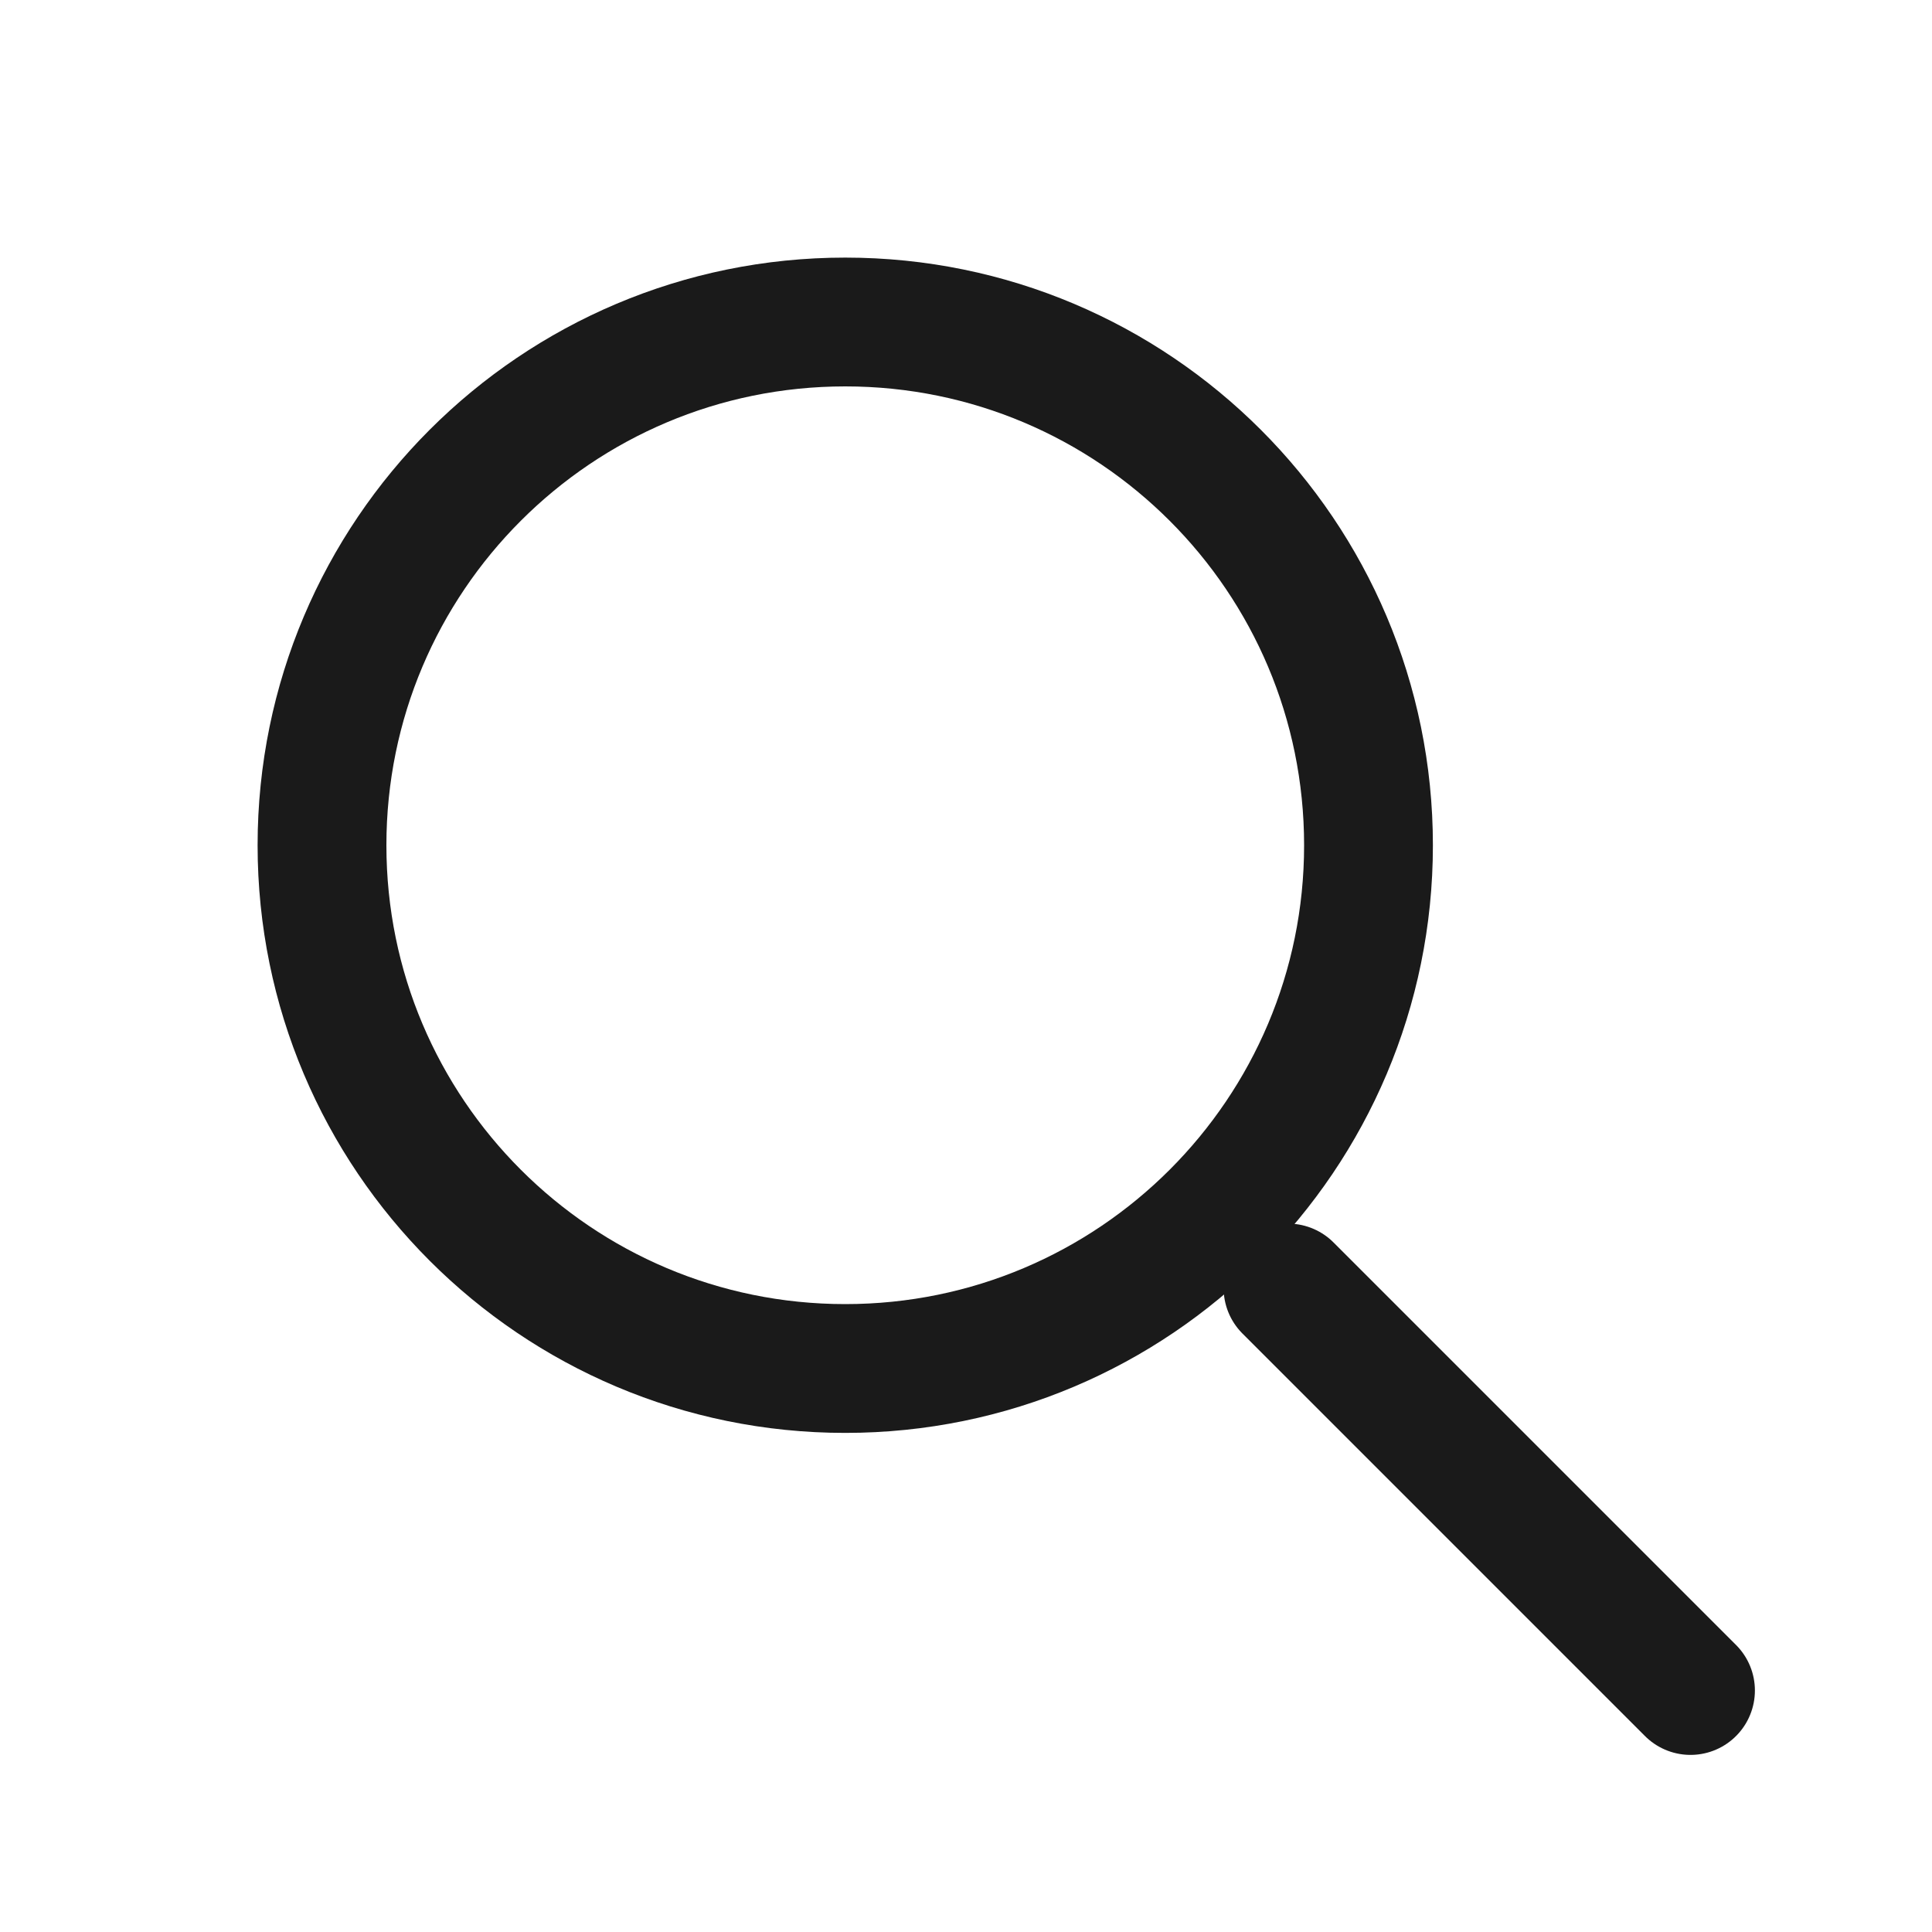
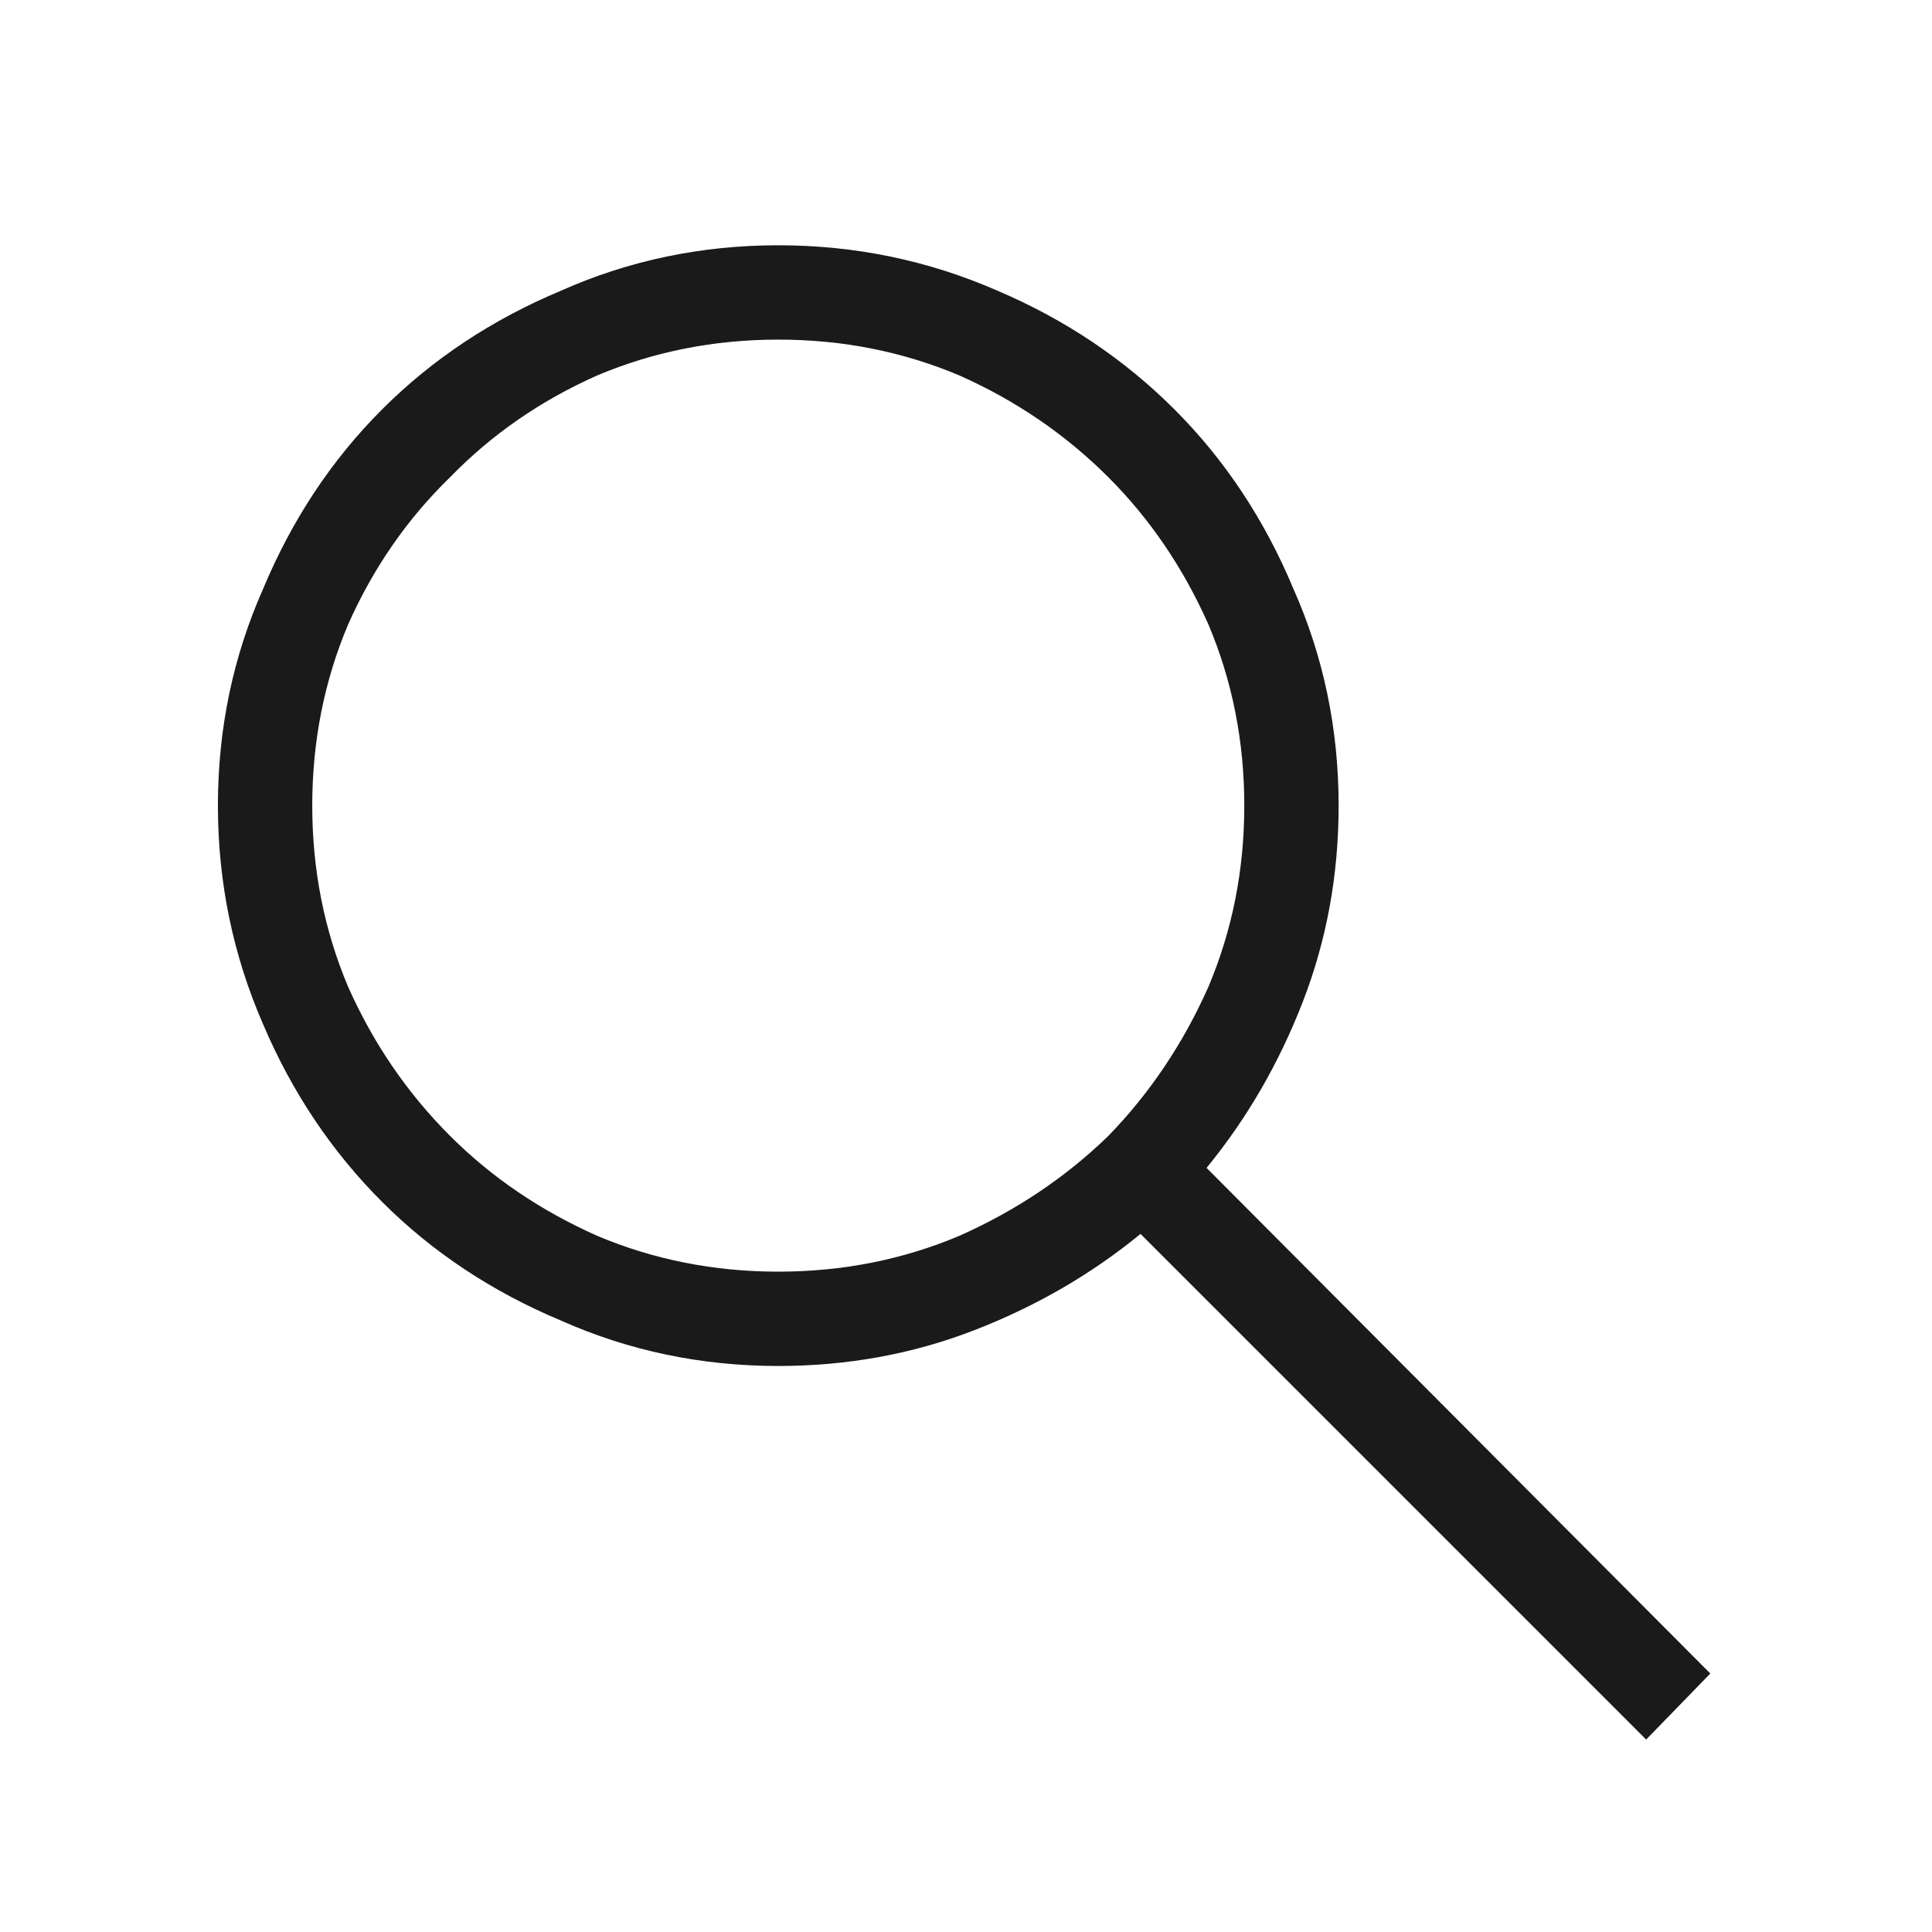
- <svg xmlns="http://www.w3.org/2000/svg" viewBox="0 0 24 24" width="24" height="24" color="#1a1a1a" fill="none" stroke="currentColor" stroke-width="1.6" stroke-linecap="round" stroke-linejoin="round">
-   <circle cx="10.5" cy="10.5" r="6.5" />
-   <path d="M16 16l5 5" />
+ <svg xmlns="http://www.w3.org/2000/svg" viewBox="0 -960 965 1024" width="24" height="24" fill="#1a1a1a">
+   <path d="M877 -73L610 -341Q642 -380 661 -429Q680 -478 680 -533Q680 -594 656 -648Q633 -703 593 -743Q553 -783 499 -806Q444 -830 383 -830Q322 -830 268 -806Q213 -783 173 -743Q133 -703 110 -648Q86 -594 86 -533Q86 -472 110 -417Q133 -363 173 -323Q213 -283 268 -260Q322 -236 383 -236Q438 -236 487 -255Q536 -274 575 -306L843 -38L877 -73L877 -73ZM136 -533Q136 -584 155 -629Q175 -674 209 -707Q242 -741 287 -761Q332 -780 383 -780Q434 -780 479 -761Q524 -741 558 -707Q591 -674 611 -629Q630 -584 630 -533Q630 -482 611 -437Q591 -392 558 -358Q524 -325 479 -305Q434 -286 383 -286Q332 -286 287 -305Q242 -325 209 -358Q175 -392 155 -437Q136 -482 136 -533L136 -533Z" />
</svg>
